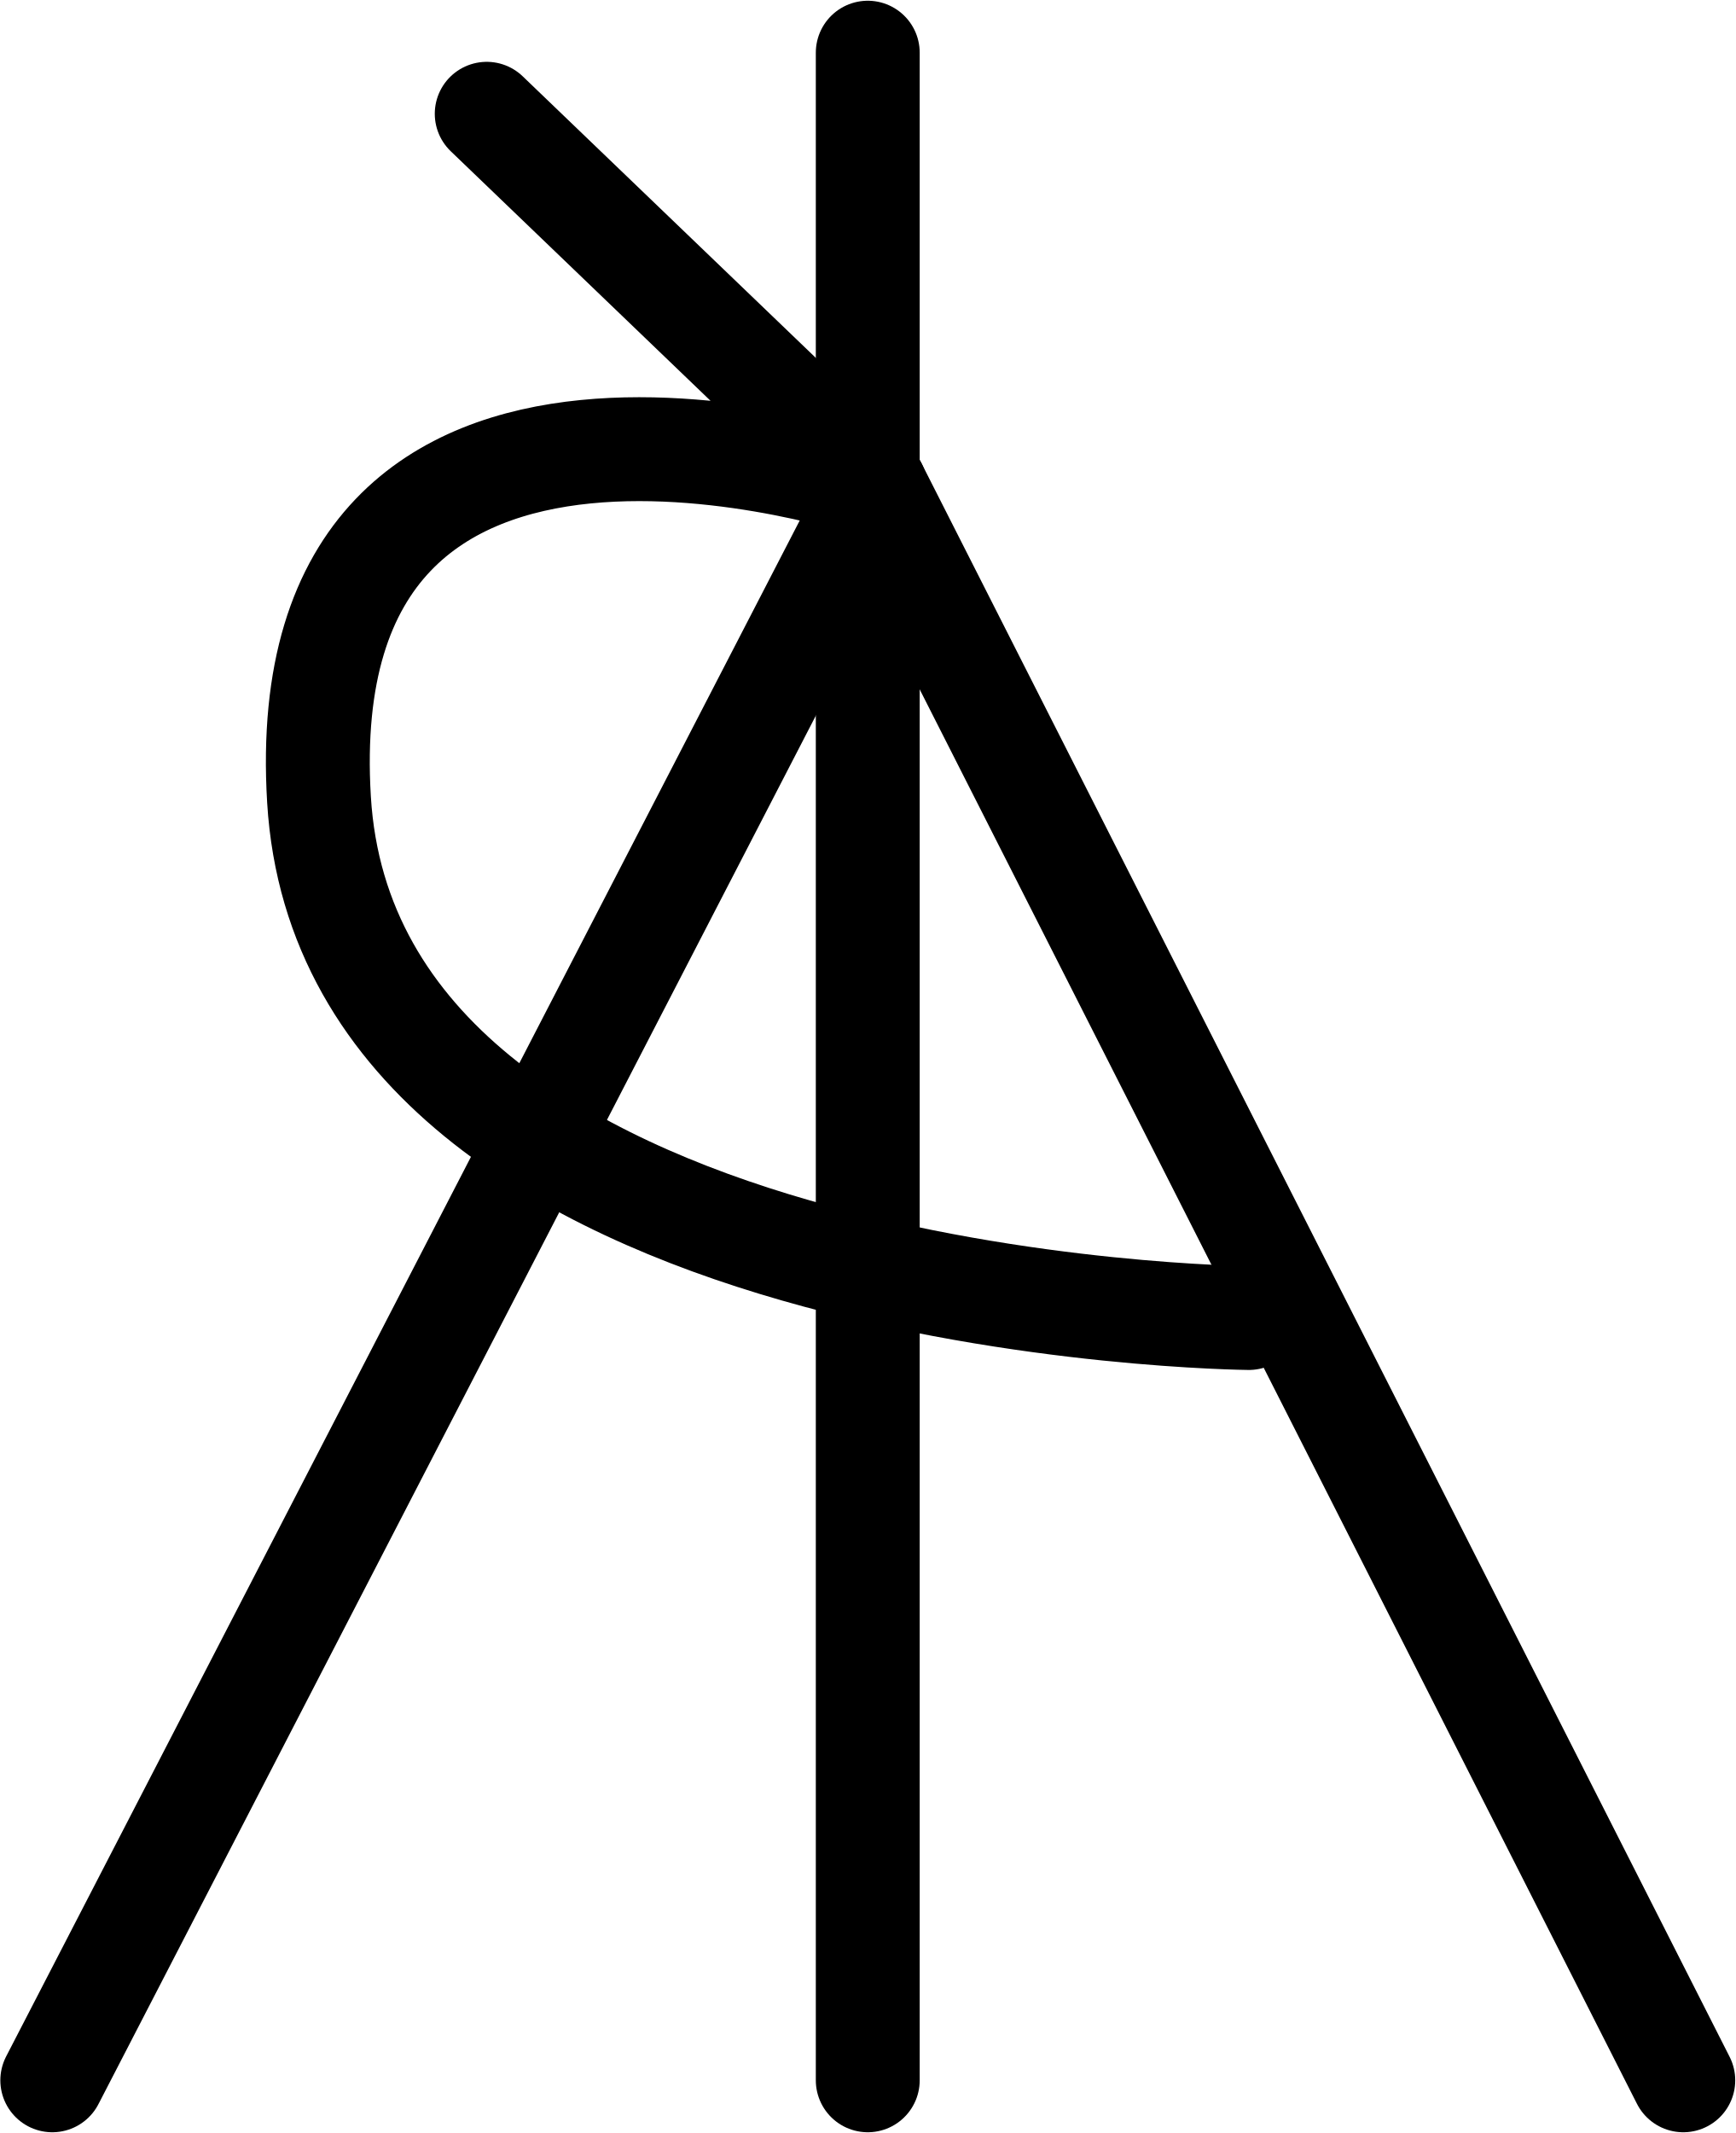
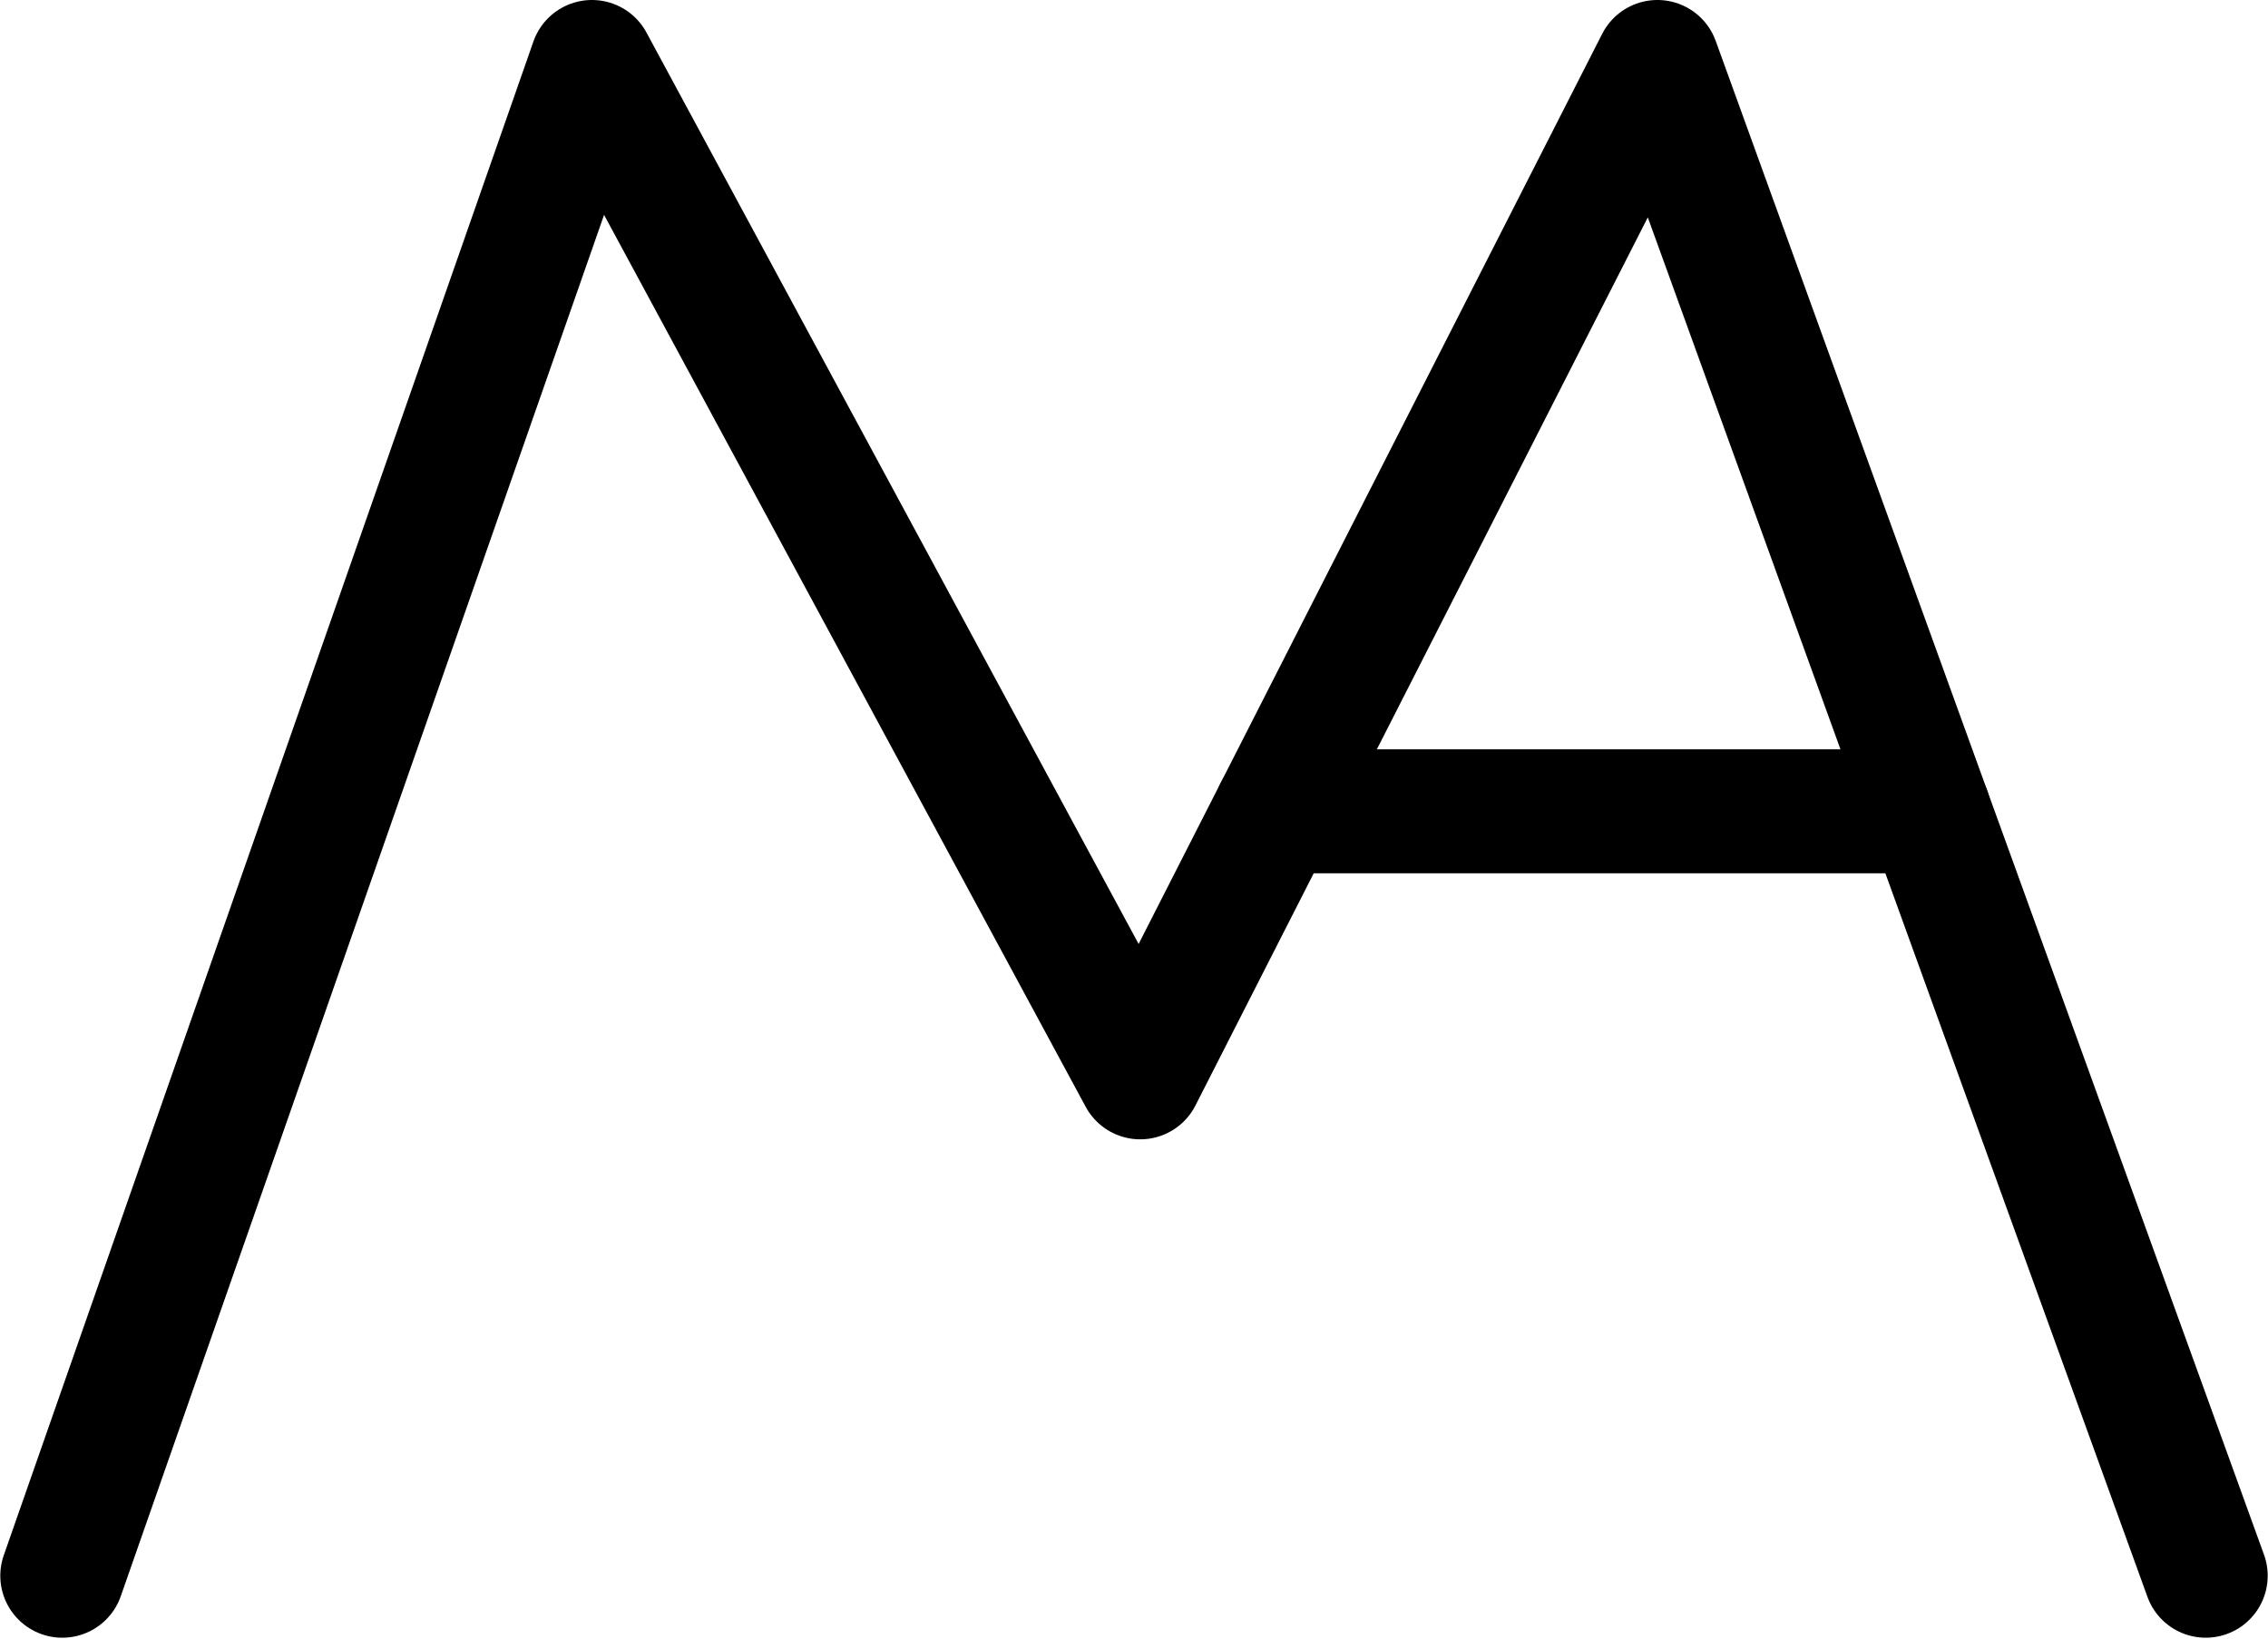
- <svg xmlns="http://www.w3.org/2000/svg" id="Drawing_layer" data-name="Drawing layer" viewBox="0 0 334.141 410.595" version="1.1" width="334.141" height="410.595">
+ <svg xmlns="http://www.w3.org/2000/svg" id="Drawing_layer" data-name="Drawing layer" viewBox="0 0 365.947 264.433" version="1.1" width="365.947" height="264.433">
  <defs id="defs4">
    <style id="style2">.cls-1{fill:none;stroke:#000;stroke-linecap:round;stroke-linejoin:round;stroke-width:20px;}</style>
  </defs>
-   <polyline class="cls-1" points="117.73 457.55 276.2 150.88 431.74 457.55" id="polyline8" style="fill:none;stroke:#000000;stroke-width:20px;stroke-linecap:round;stroke-linejoin:round" transform="translate(-107.6641,-57.09757)" />
-   <line class="cls-1" x1="167.066" y1="400.452" x2="167.066" y2="10.142" id="line10" style="fill:none;stroke:#000000;stroke-width:20px;stroke-linecap:round;stroke-linejoin:round" />
-   <path class="cls-1" d="m 240.436,253.712 c 0,0 -173.1,-1.46 -179.02,-99.81 -5.92,-98.35 107.12,-60.13 107.12,-60.13 l -74.83,-71.87" id="path12" style="fill:none;stroke:#000000;stroke-width:20px;stroke-linecap:round;stroke-linejoin:round" />
+   <polyline class="cls-1" points="99.6 377.3 185.06 133 273.53 296.87 356.98 133 445.45 377.3" id="polyline8" style="fill:none;stroke:#000000;stroke-width:20px;stroke-linecap:round;stroke-linejoin:round" transform="translate(-89.5523,-123.0015)" />
+   <line class="cls-1" x1="311.218" y1="130.929" x2="205.848" y2="130.929" id="line10" style="fill:none;stroke:#000000;stroke-width:20px;stroke-linecap:round;stroke-linejoin:round" />
</svg>
